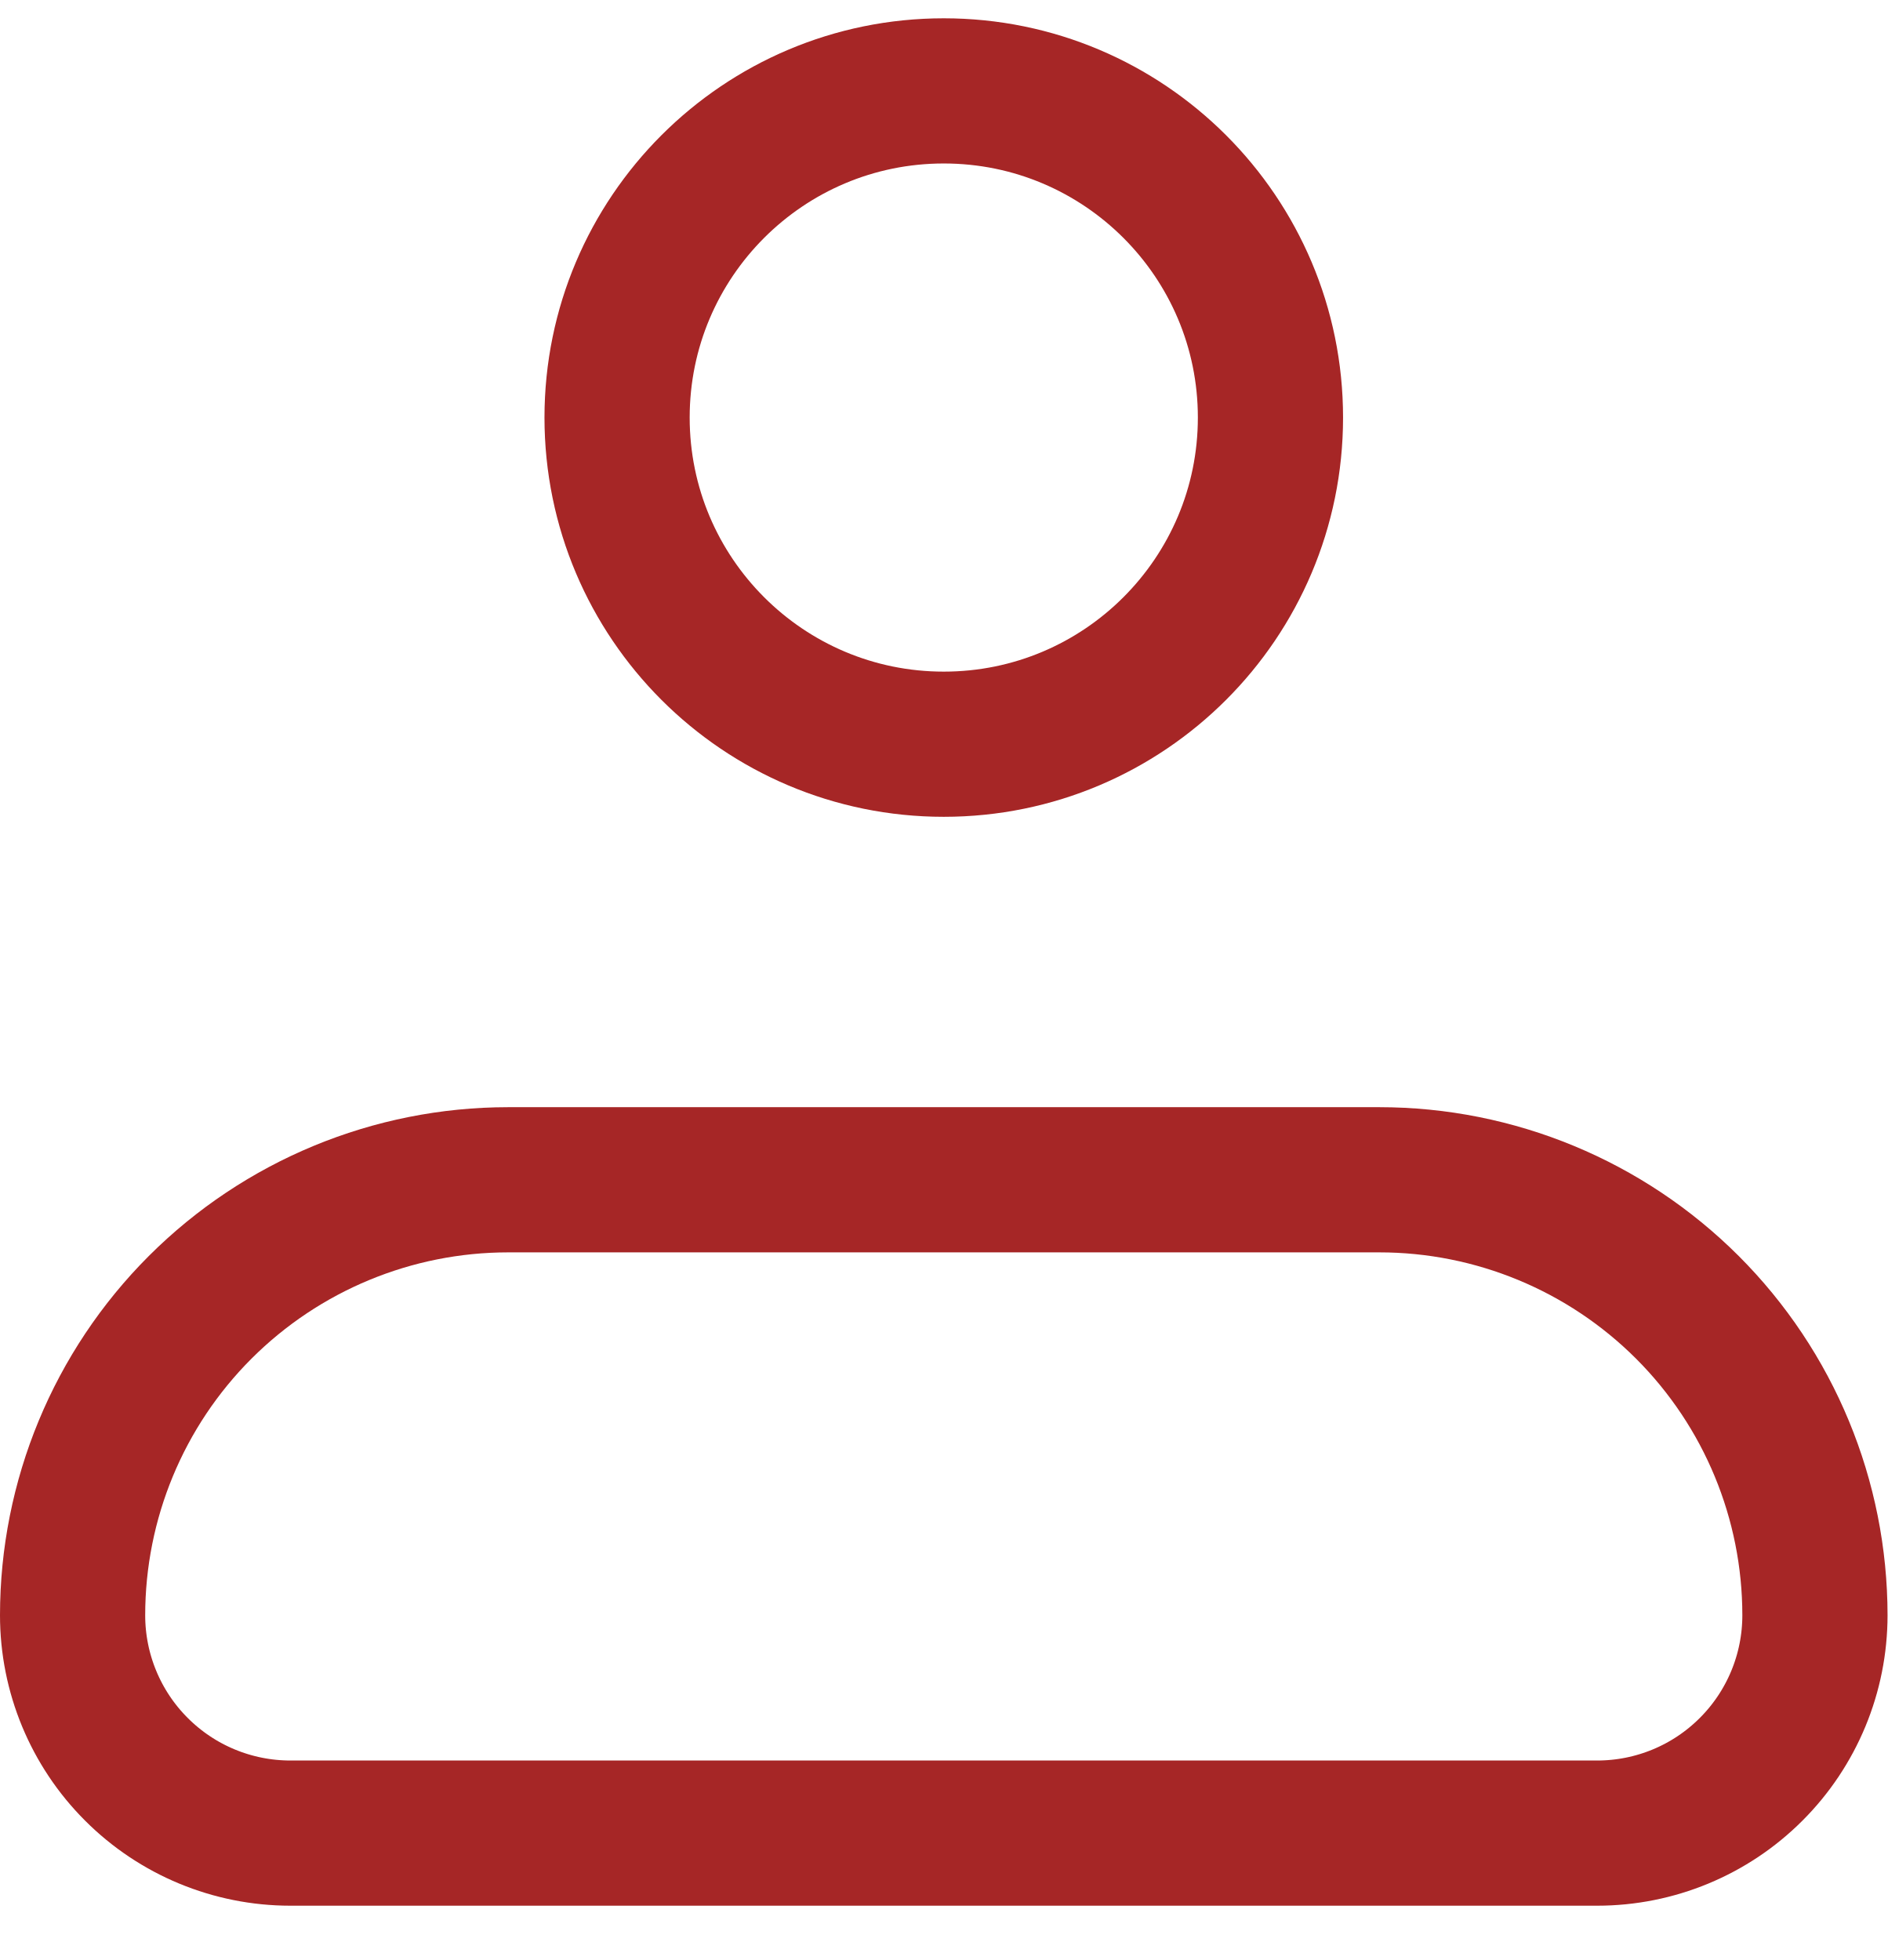
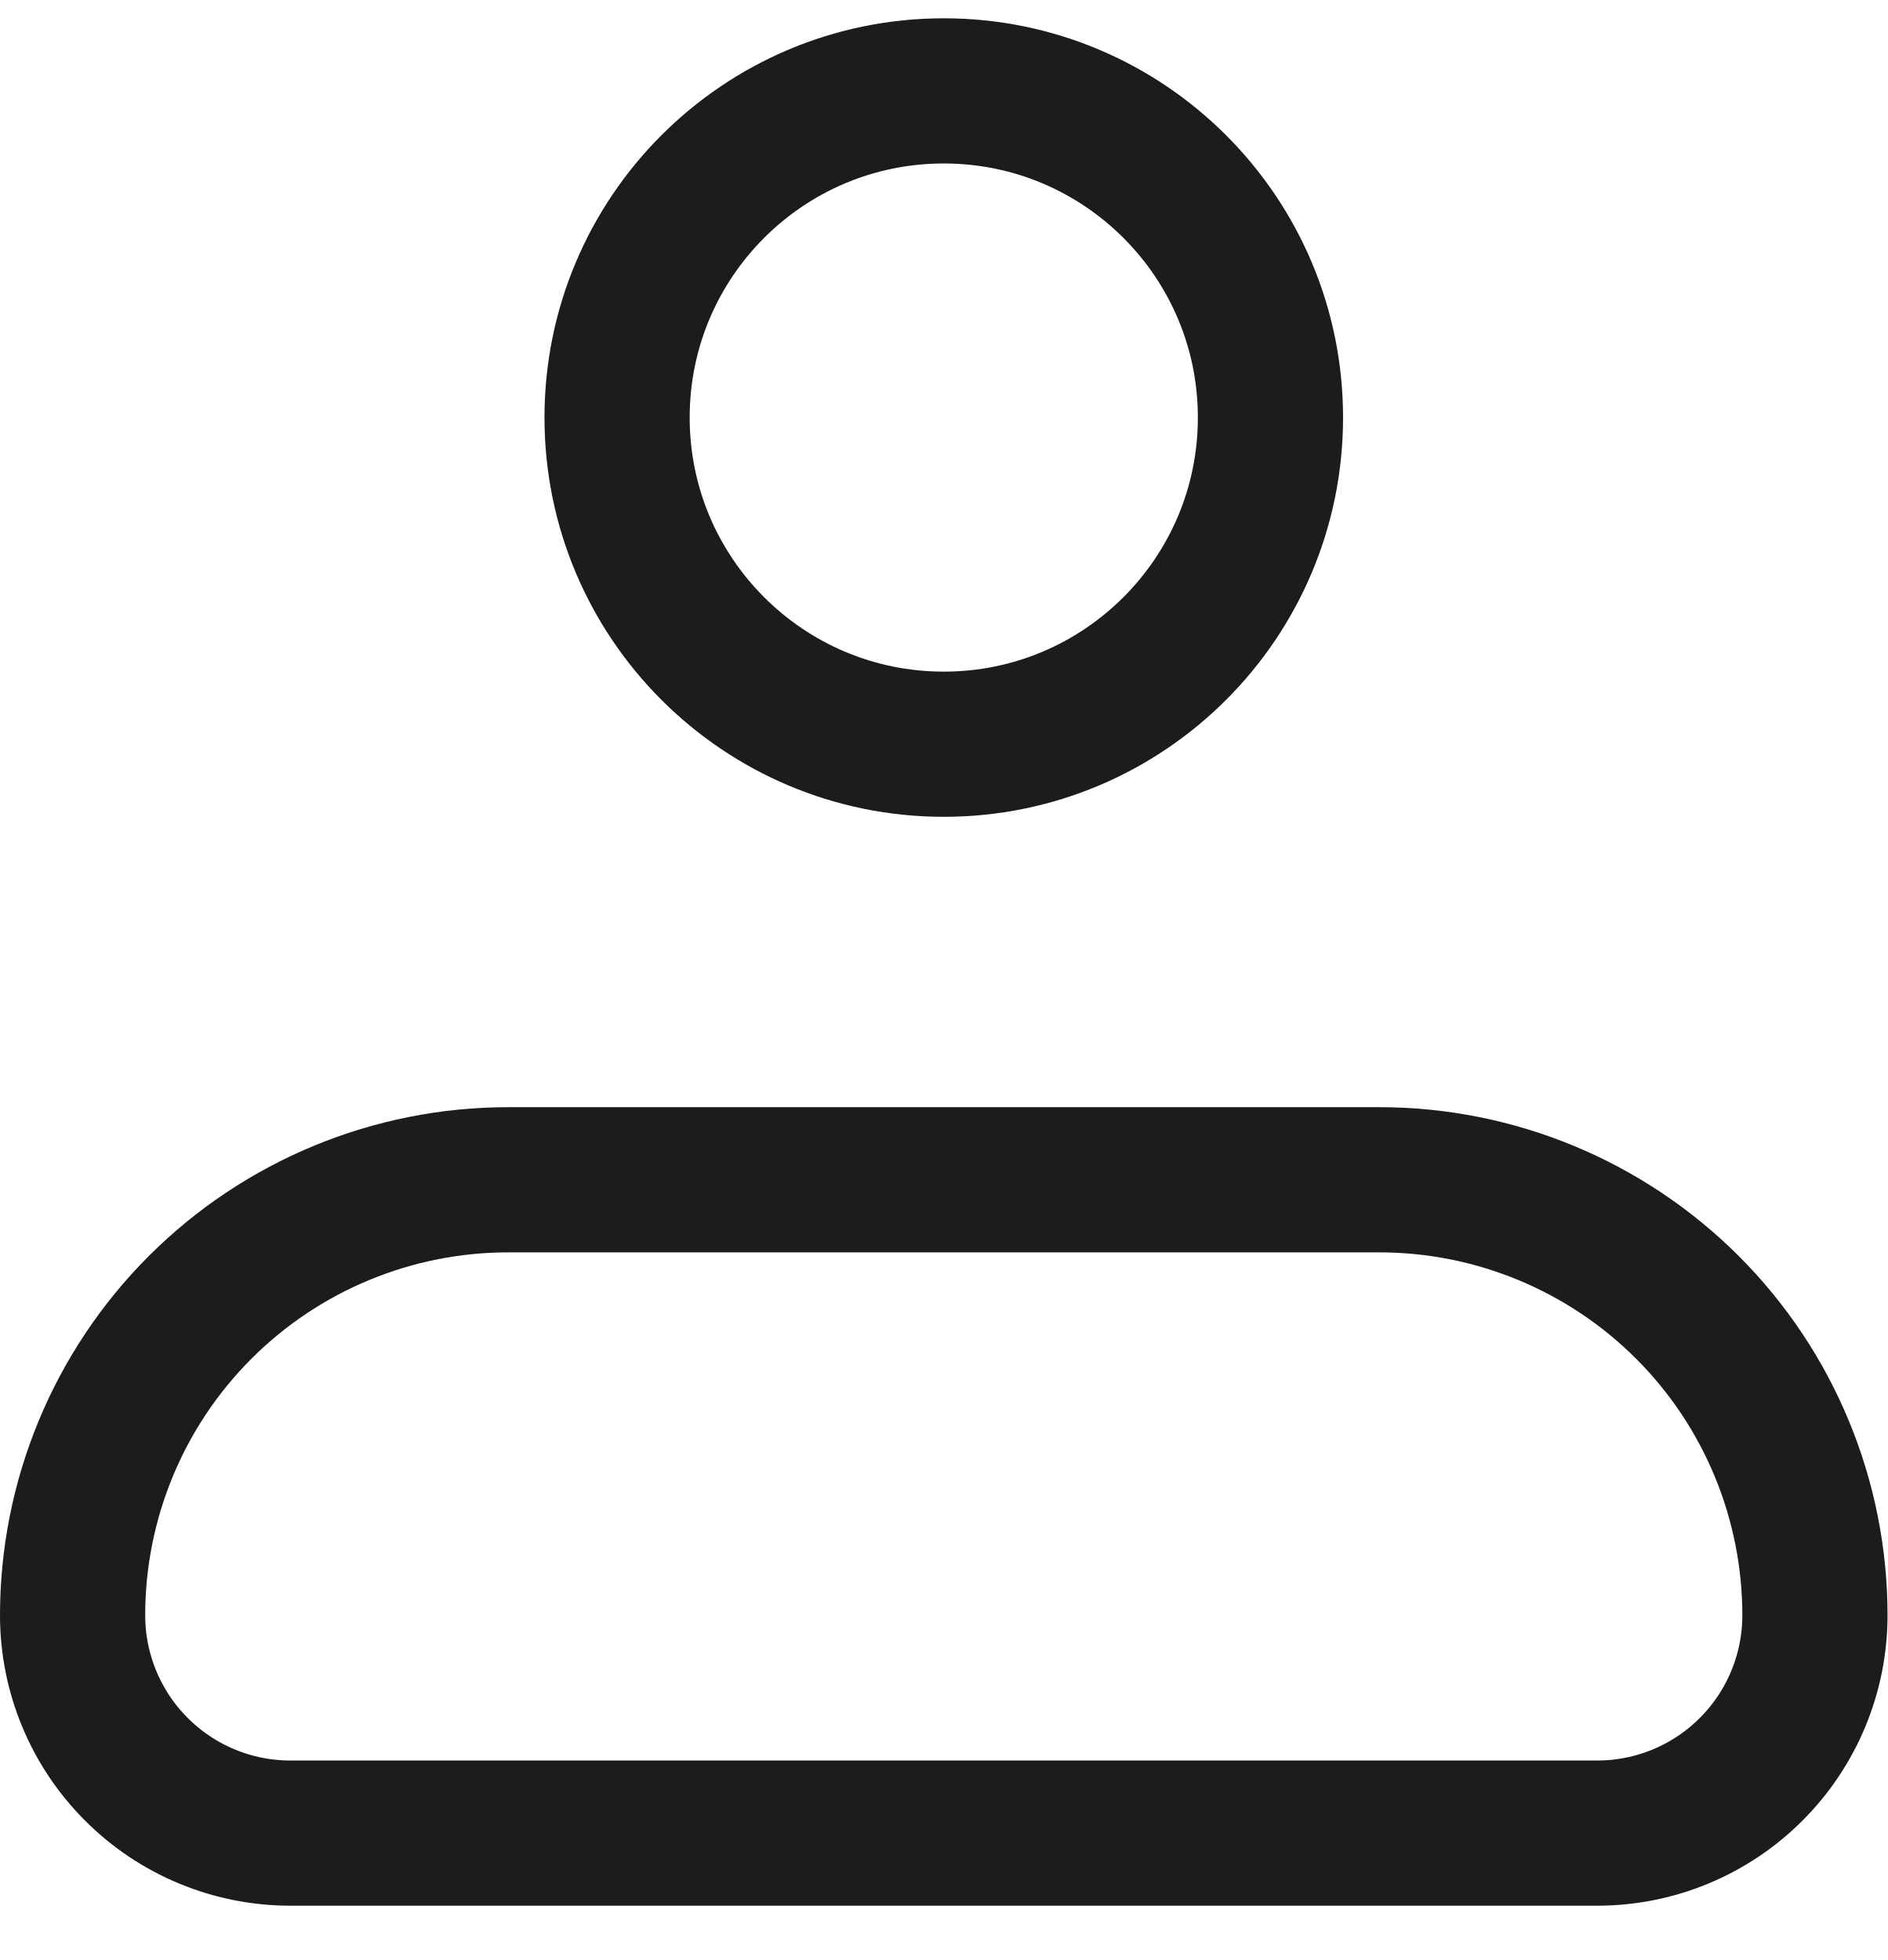
<svg xmlns="http://www.w3.org/2000/svg" width="26" height="27" viewBox="0 0 26 27" fill="none">
-   <path d="M1 22.252C1 20.66 1.632 19.134 2.757 18.009C3.883 16.884 5.409 16.252 7 16.252H19C20.591 16.252 22.117 16.884 23.243 18.009C24.368 19.134 25 20.66 25 22.252C25 23.047 24.684 23.811 24.121 24.373C23.559 24.936 22.796 25.252 22 25.252H4C3.204 25.252 2.441 24.936 1.879 24.373C1.316 23.811 1 23.047 1 22.252Z" stroke="#A62626" stroke-width="2" stroke-linejoin="round" />
-   <path d="M13 10.252C15.485 10.252 17.5 8.237 17.5 5.752C17.5 3.267 15.485 1.252 13 1.252C10.515 1.252 8.5 3.267 8.5 5.752C8.5 8.237 10.515 10.252 13 10.252Z" stroke="#A62626" stroke-width="2" />
+   <path d="M1 22.252C1 20.66 1.632 19.134 2.757 18.009C3.883 16.884 5.409 16.252 7 16.252H19C20.591 16.252 22.117 16.884 23.243 18.009C24.368 19.134 25 20.66 25 22.252C25 23.047 24.684 23.811 24.121 24.373C23.559 24.936 22.796 25.252 22 25.252H4C3.204 25.252 2.441 24.936 1.879 24.373C1.316 23.811 1 23.047 1 22.252Z" stroke="#1C1C1C" stroke-width="2" stroke-linejoin="round" />
+   <path d="M13 10.252C15.485 10.252 17.5 8.237 17.5 5.752C17.5 3.267 15.485 1.252 13 1.252C10.515 1.252 8.5 3.267 8.5 5.752C8.5 8.237 10.515 10.252 13 10.252Z" stroke="#1C1C1C" stroke-width="2" />
</svg>
